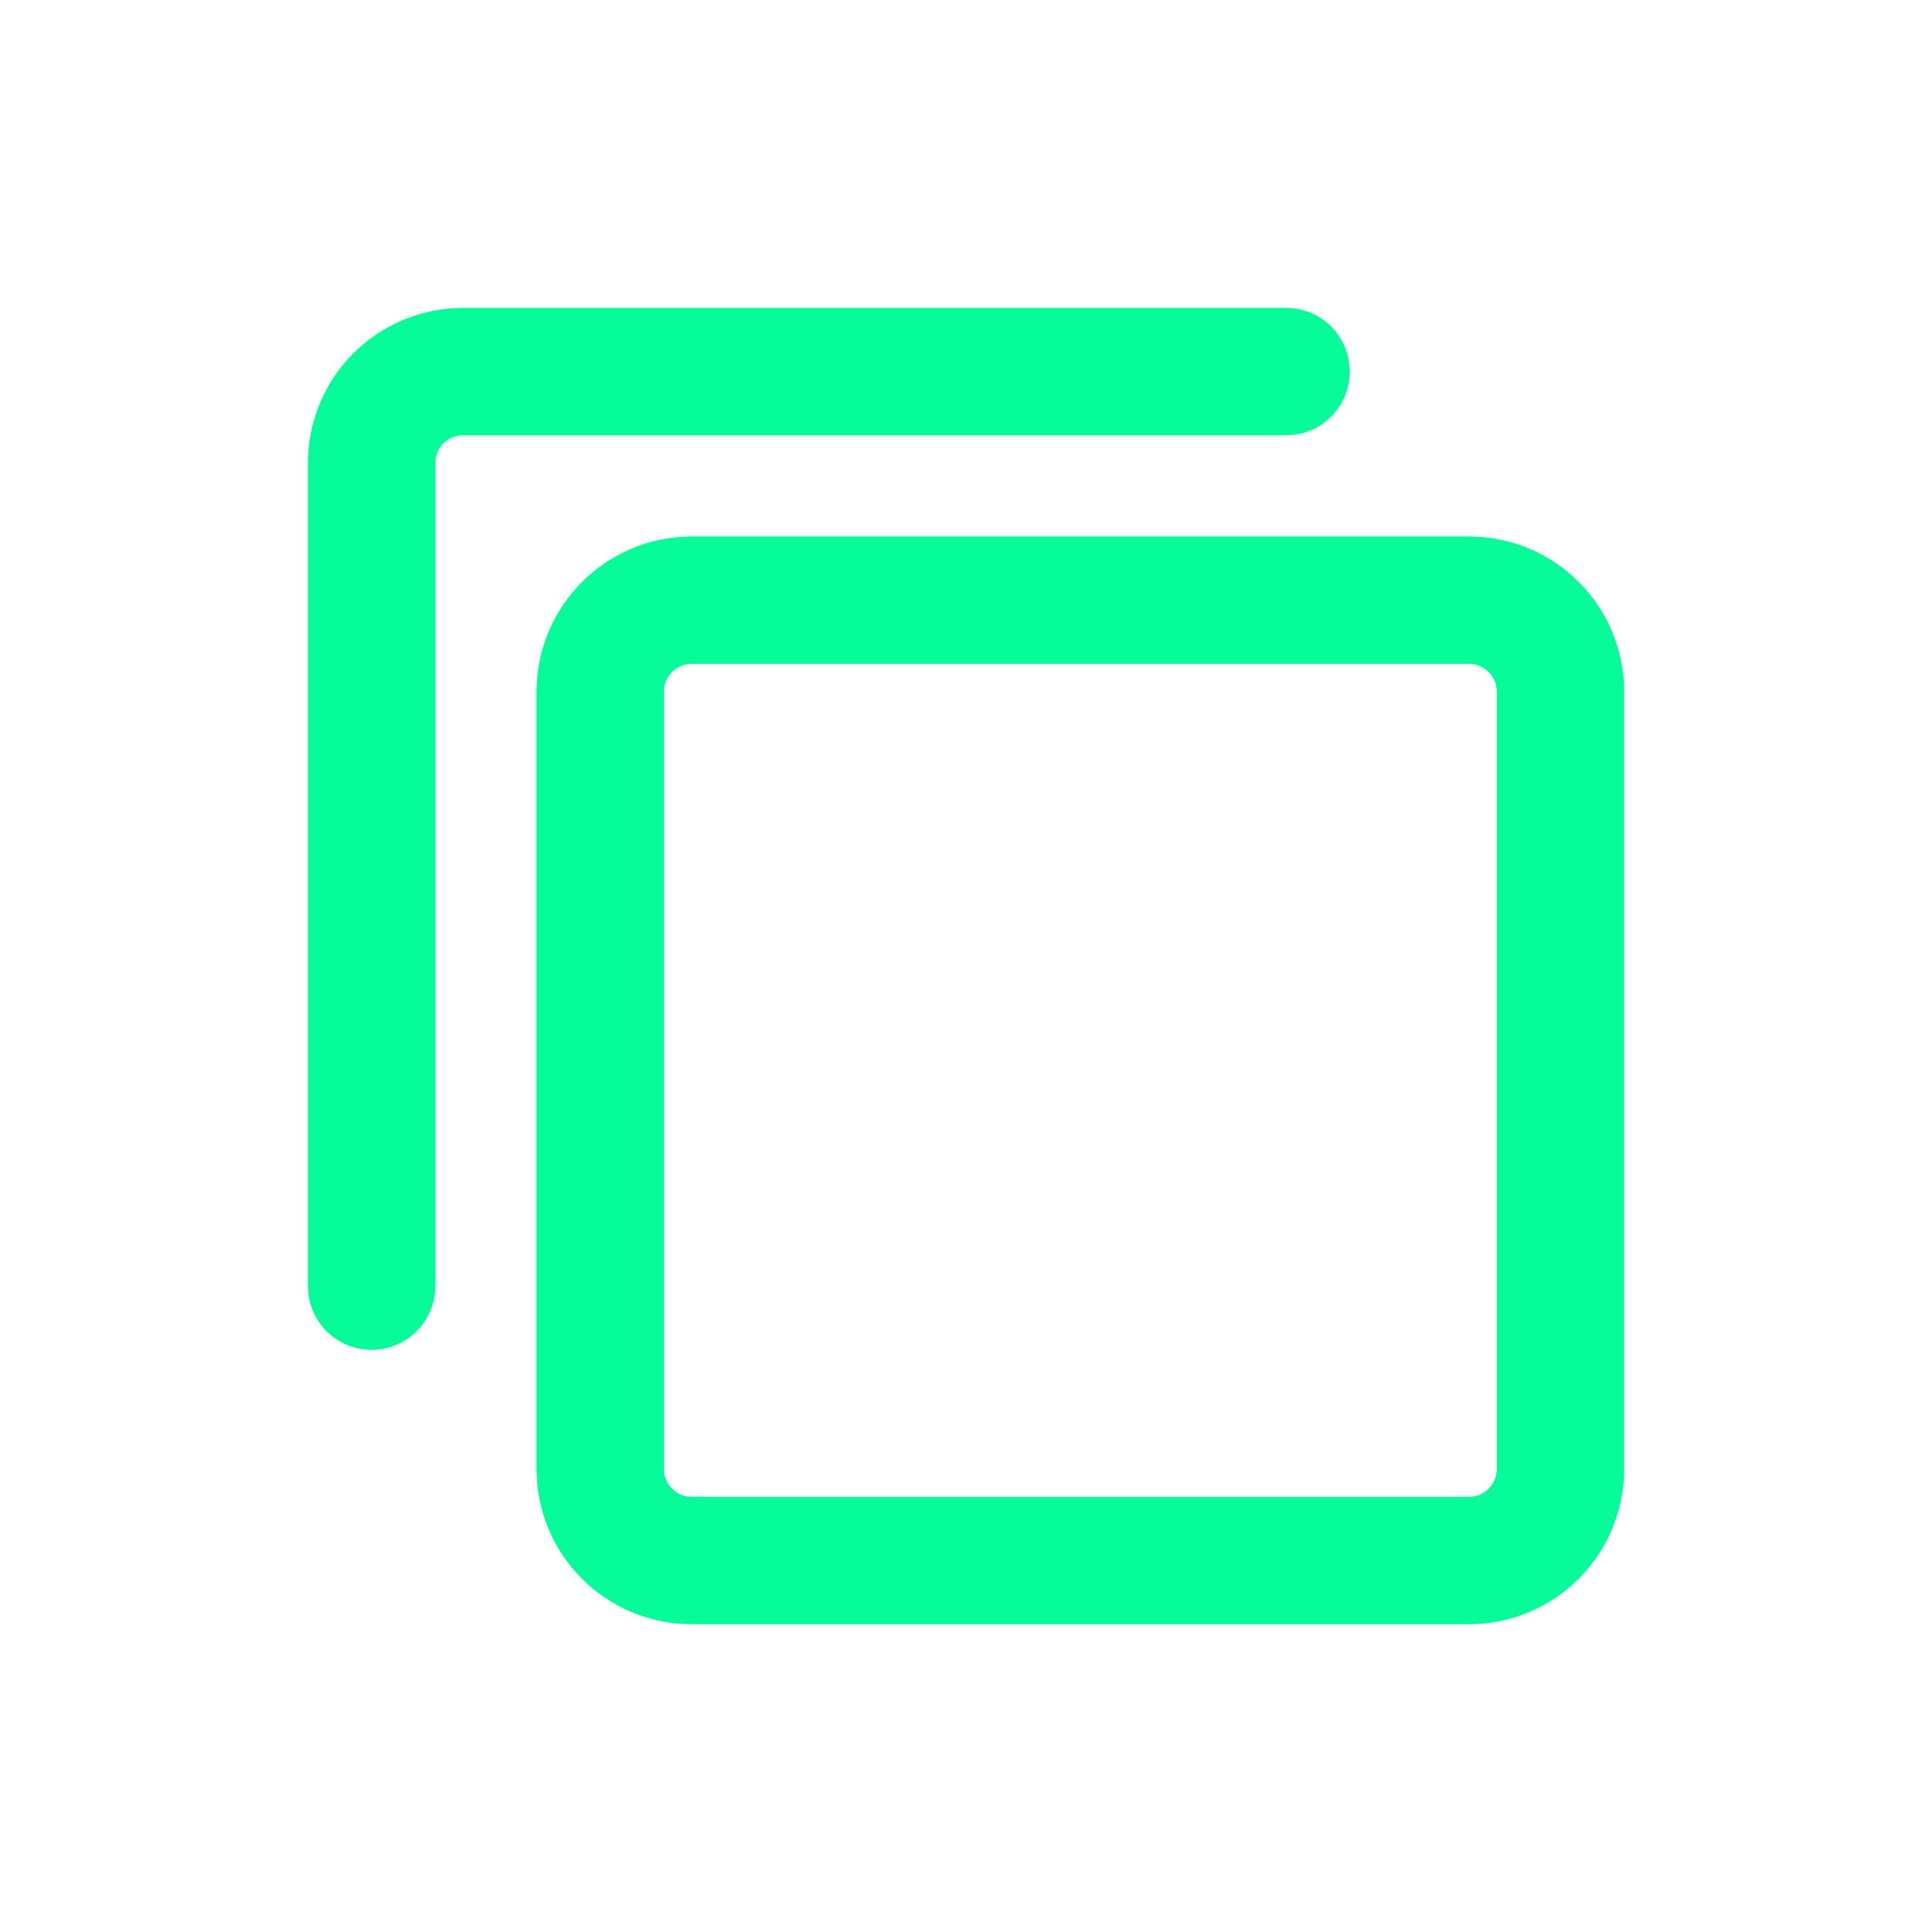
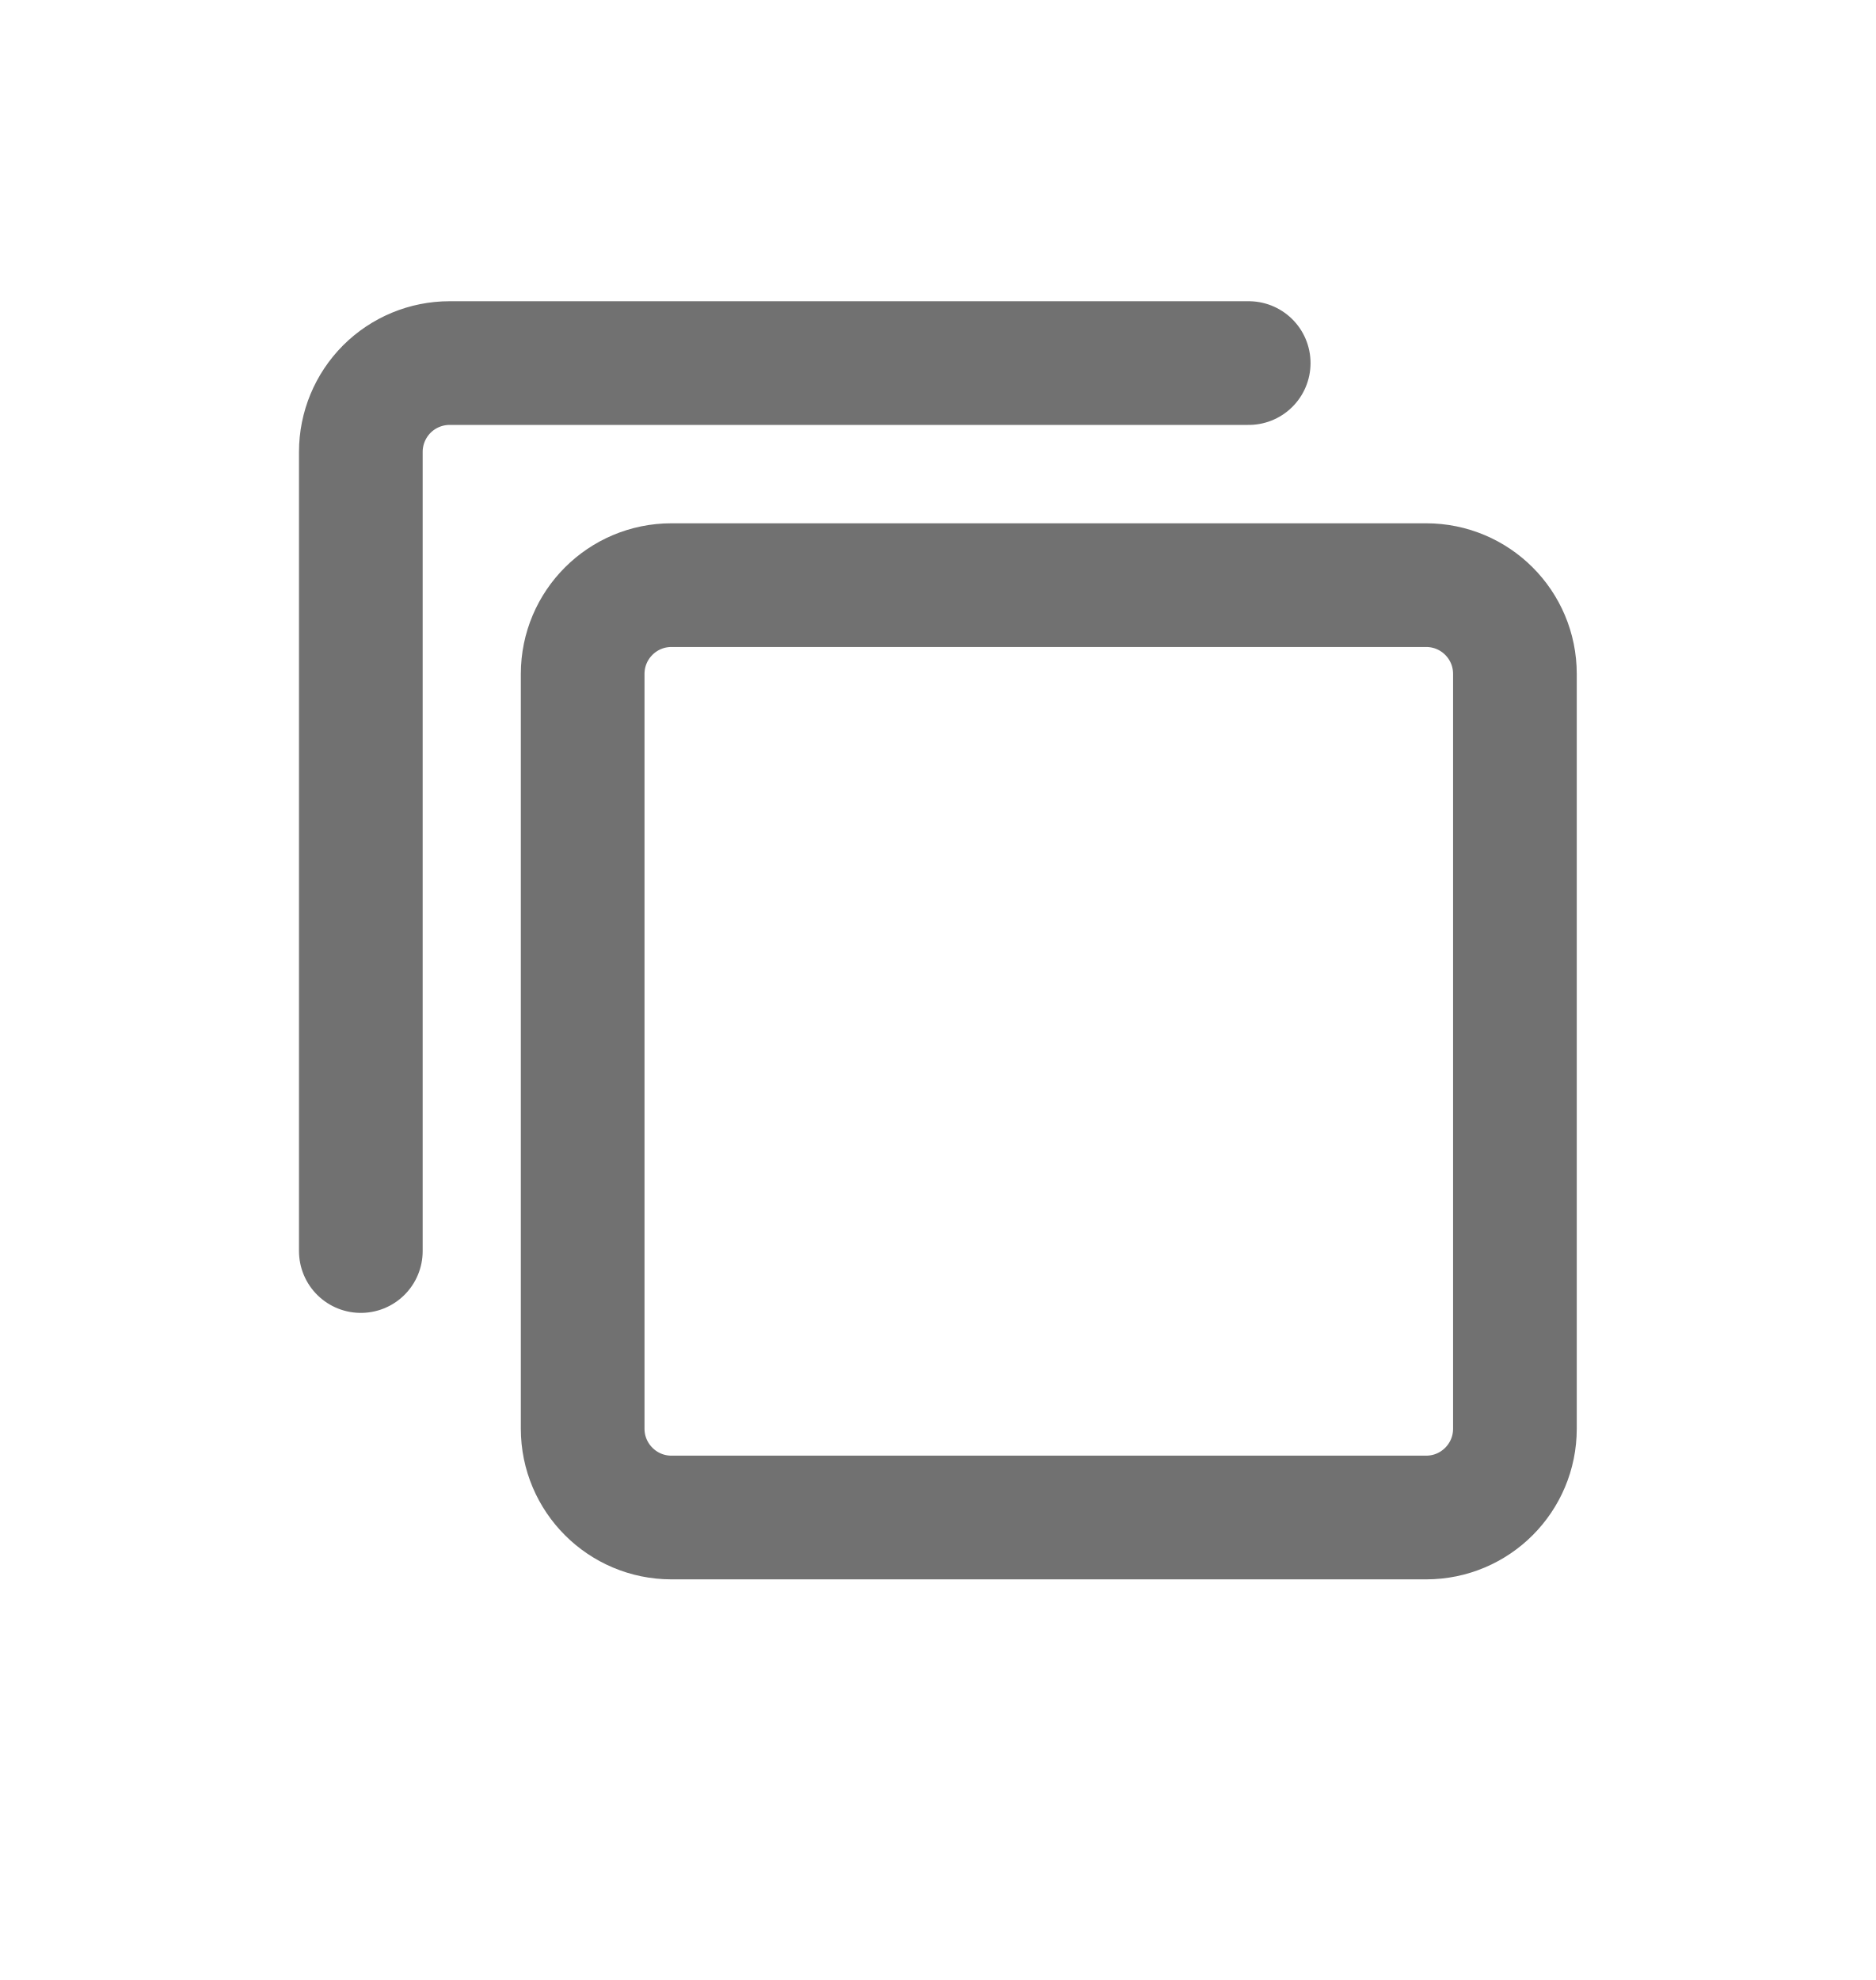
- <svg xmlns="http://www.w3.org/2000/svg" width="21" height="21" viewBox="0 0 21 21" fill="none">
-   <path d="M7.518 16.962H15.967C16.516 16.962 16.961 16.517 16.961 15.968V7.518C16.961 6.969 16.516 6.524 15.967 6.524L7.518 6.524C6.969 6.524 6.524 6.969 6.524 7.518L6.524 15.968C6.524 16.517 6.969 16.962 7.518 16.962Z" stroke="#06FC99" stroke-width="1.385" stroke-linecap="round" stroke-linejoin="round" />
-   <path d="M4.039 13.98V5.033C4.039 4.769 4.143 4.517 4.33 4.33C4.516 4.144 4.769 4.039 5.033 4.039H13.979" stroke="#06FC99" stroke-width="1.385" stroke-linecap="round" stroke-linejoin="round" />
+ <svg xmlns="http://www.w3.org/2000/svg" width="18" height="19" viewBox="0 0 18 19" fill="none">
+   <path d="M6.444 14.562L13.687 14.562C14.158 14.562 14.539 14.18 14.539 13.71L14.539 6.467C14.539 5.996 14.158 5.615 13.687 5.615L6.444 5.615C5.974 5.615 5.592 5.996 5.592 6.467L5.592 13.71C5.592 14.18 5.974 14.562 6.444 14.562Z" stroke="#717171" stroke-width="1.187" stroke-linecap="round" stroke-linejoin="round" />
+   <path d="M3.463 12.005V4.336C3.463 4.11 3.553 3.894 3.712 3.734C3.872 3.574 4.089 3.484 4.315 3.484H11.984" stroke="#717171" stroke-width="1.187" stroke-linecap="round" stroke-linejoin="round" />
</svg>
